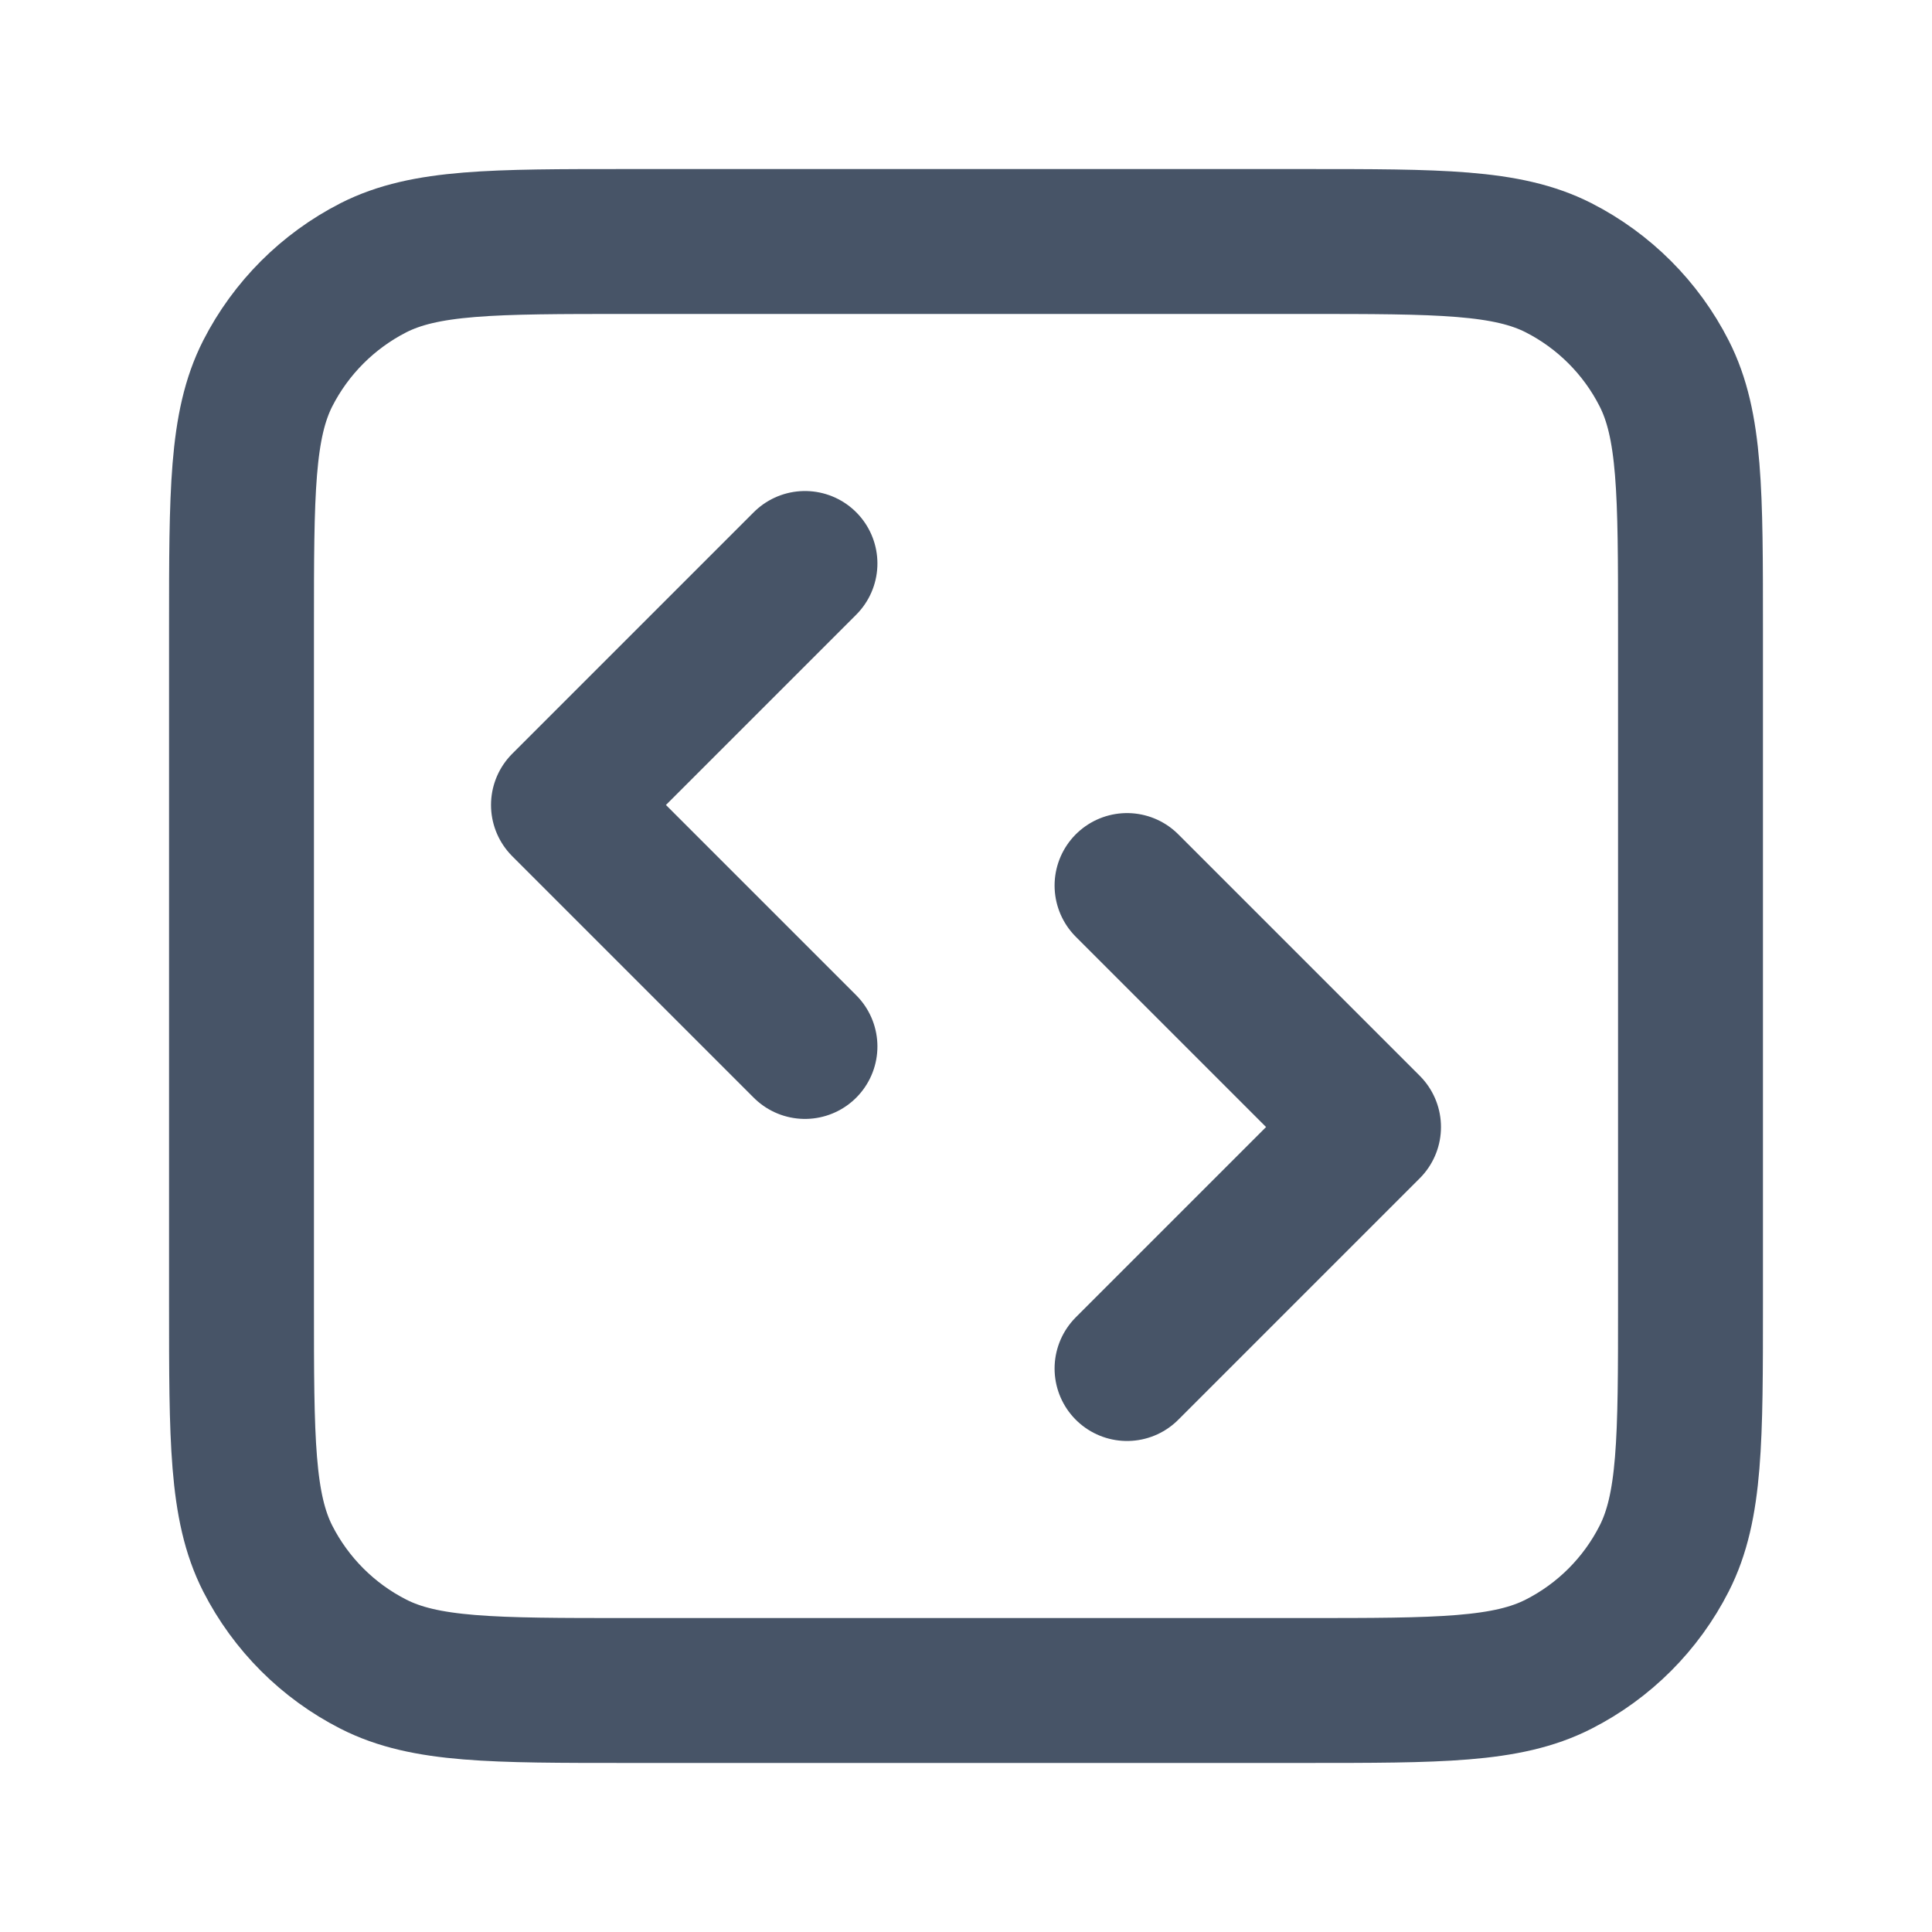
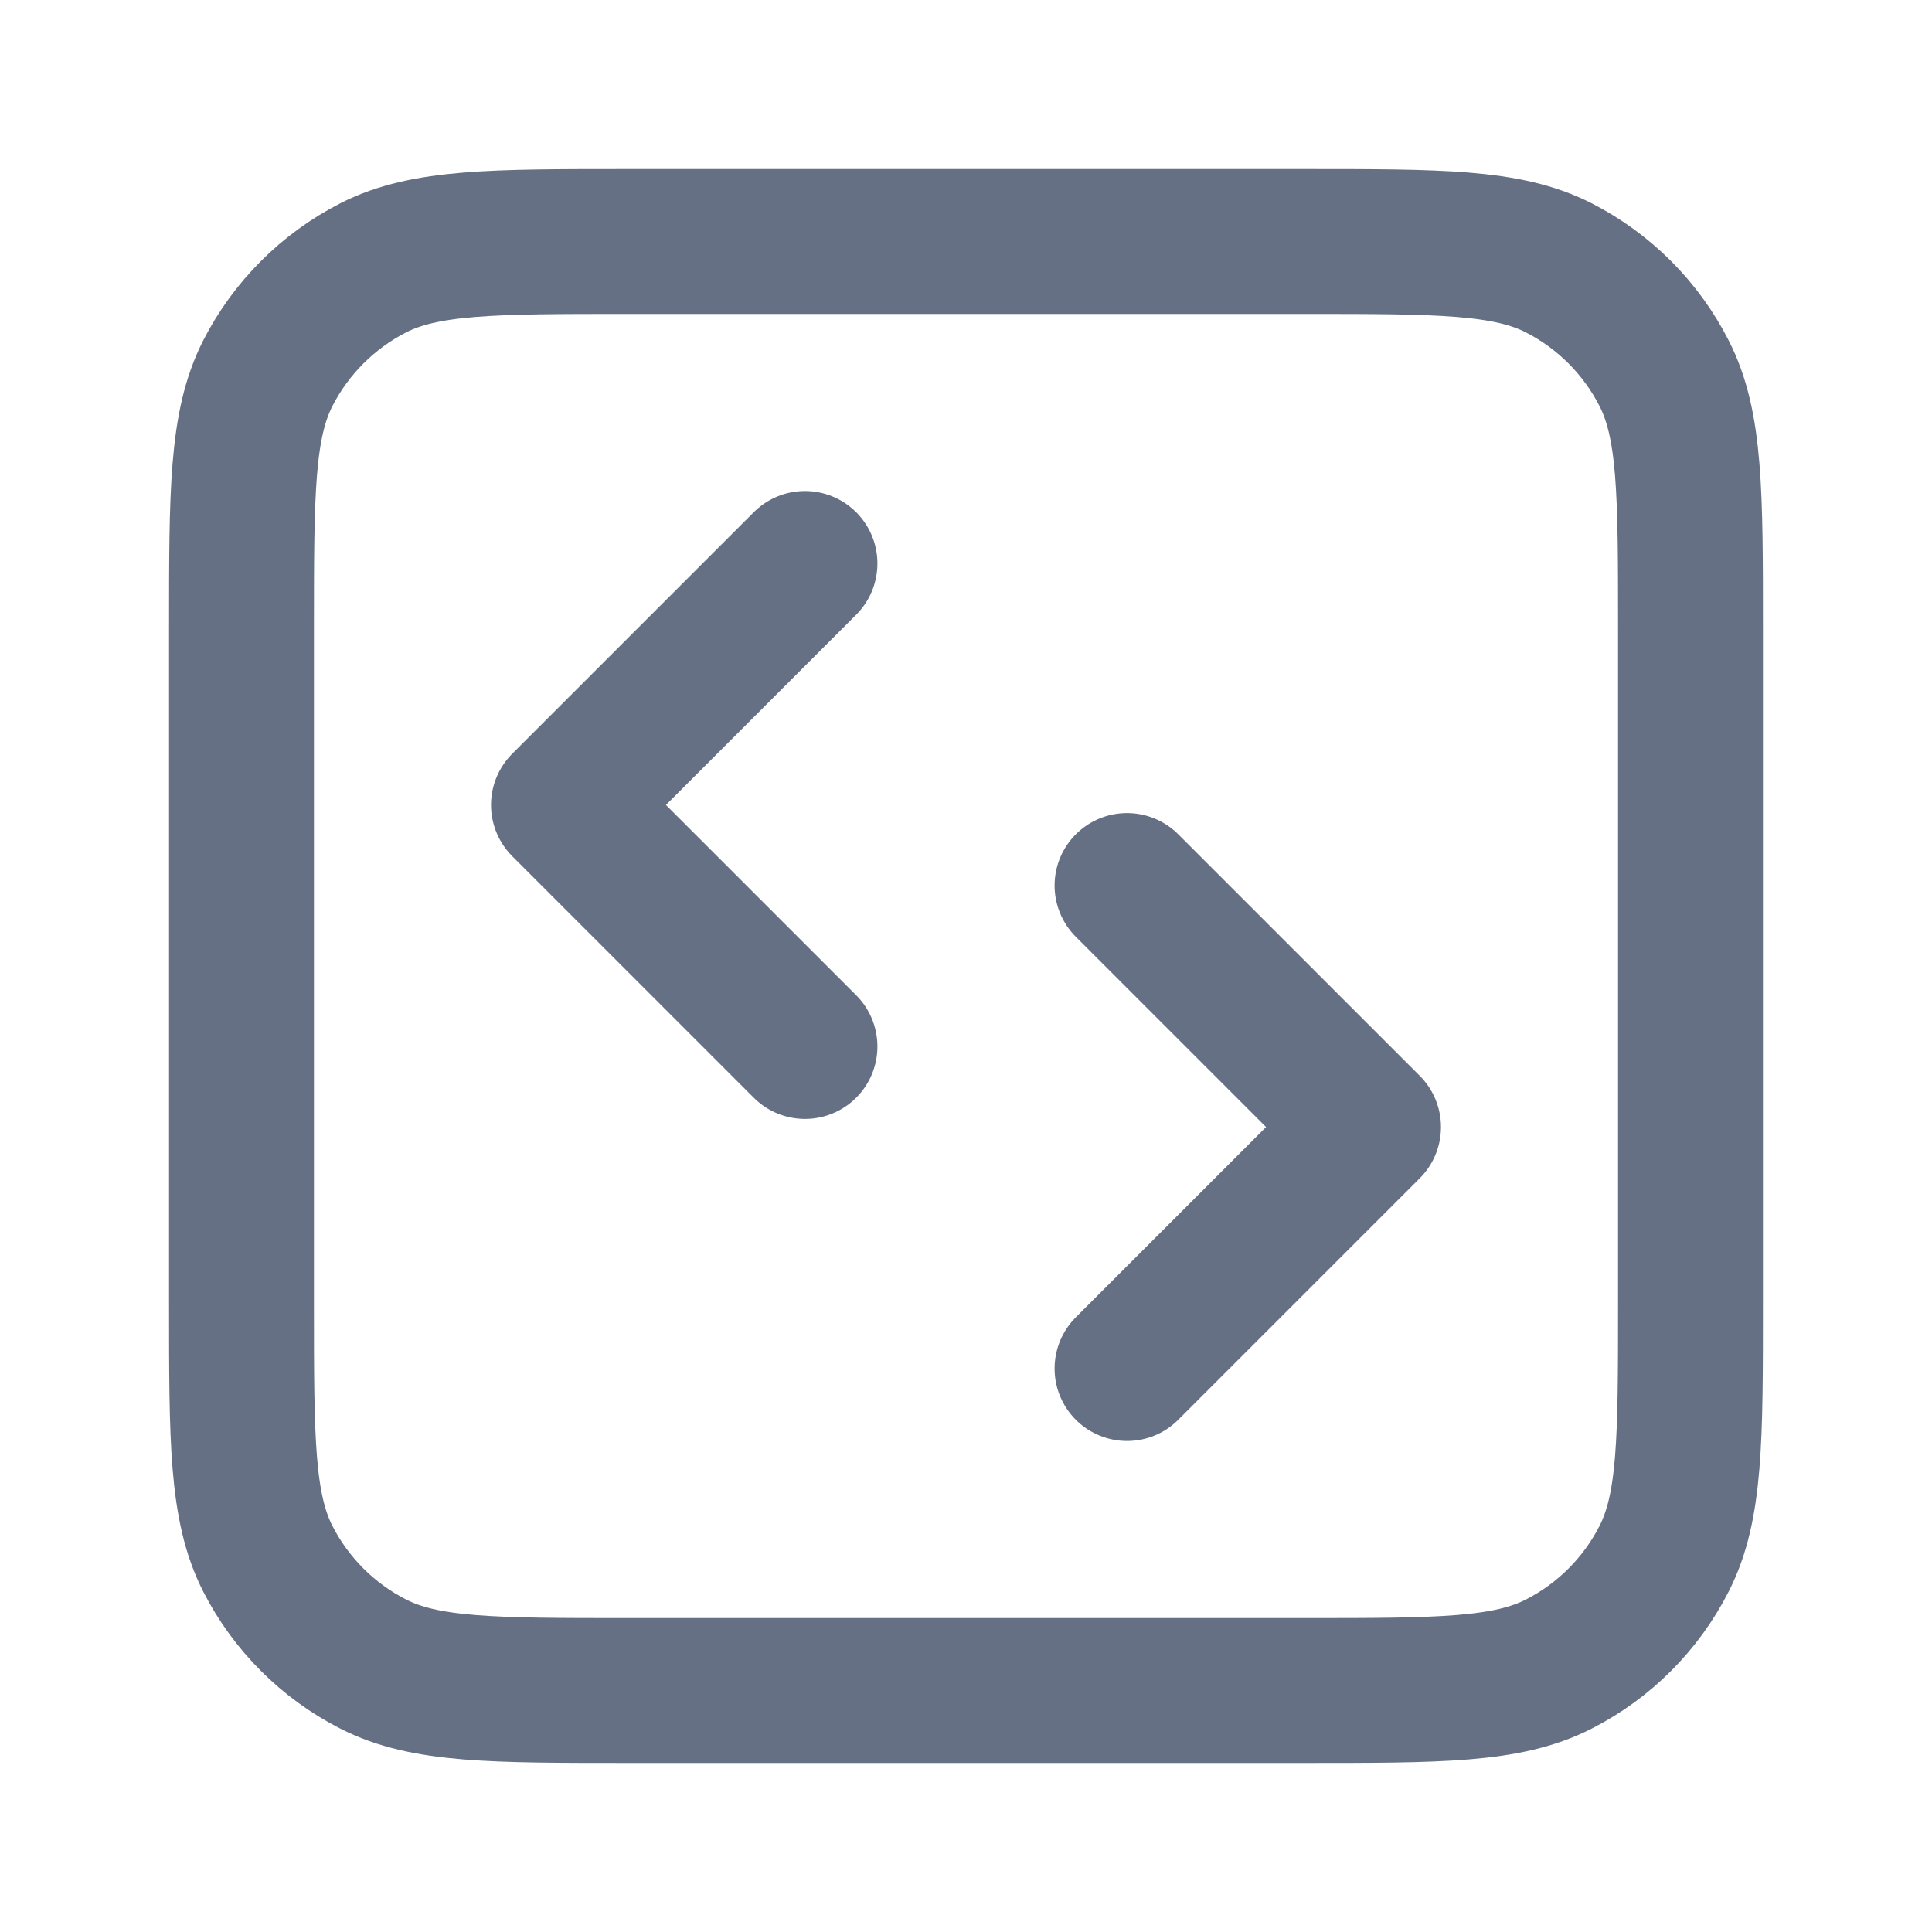
<svg xmlns="http://www.w3.org/2000/svg" width="20" height="20" viewBox="0 0 20 20" fill="none">
-   <path d="M11.667 14.167L14.167 11.667L11.667 9.167M8.333 5.833L5.833 8.333L8.333 10.833M6.5 17.5H13.5C14.9 17.5 15.6 17.5 16.135 17.227C16.605 16.988 16.988 16.605 17.227 16.135C17.5 15.6 17.5 14.9 17.5 13.5V6.5C17.5 5.1 17.5 4.4 17.227 3.865C16.988 3.395 16.605 3.012 16.135 2.772C15.6 2.5 14.9 2.5 13.5 2.5H6.5C5.1 2.5 4.4 2.5 3.865 2.772C3.395 3.012 3.012 3.395 2.772 3.865C2.5 4.4 2.5 5.1 2.5 6.5V13.5C2.5 14.9 2.5 15.6 2.772 16.135C3.012 16.605 3.395 16.988 3.865 17.227C4.4 17.5 5.1 17.5 6.5 17.5Z" stroke="#475467" stroke-width="1.5" stroke-linecap="round" stroke-linejoin="round" />
+   <path d="M11.667 14.167L14.167 11.667L11.667 9.167M8.333 5.833L5.833 8.333L8.333 10.833M6.5 17.5H13.5C14.9 17.5 15.6 17.5 16.135 17.227C16.605 16.988 16.988 16.605 17.227 16.135C17.5 15.6 17.5 14.9 17.5 13.5V6.5C17.5 5.1 17.5 4.4 17.227 3.865C16.988 3.395 16.605 3.012 16.135 2.772C15.6 2.5 14.9 2.5 13.5 2.5H6.5C5.1 2.5 4.4 2.5 3.865 2.772C3.395 3.012 3.012 3.395 2.772 3.865C2.5 4.4 2.5 5.1 2.5 6.5V13.5C2.5 14.9 2.5 15.6 2.772 16.135C3.012 16.605 3.395 16.988 3.865 17.227C4.4 17.5 5.1 17.5 6.5 17.5Z" stroke="#667085" stroke-width="1.5" stroke-linecap="round" stroke-linejoin="round" />
</svg>
